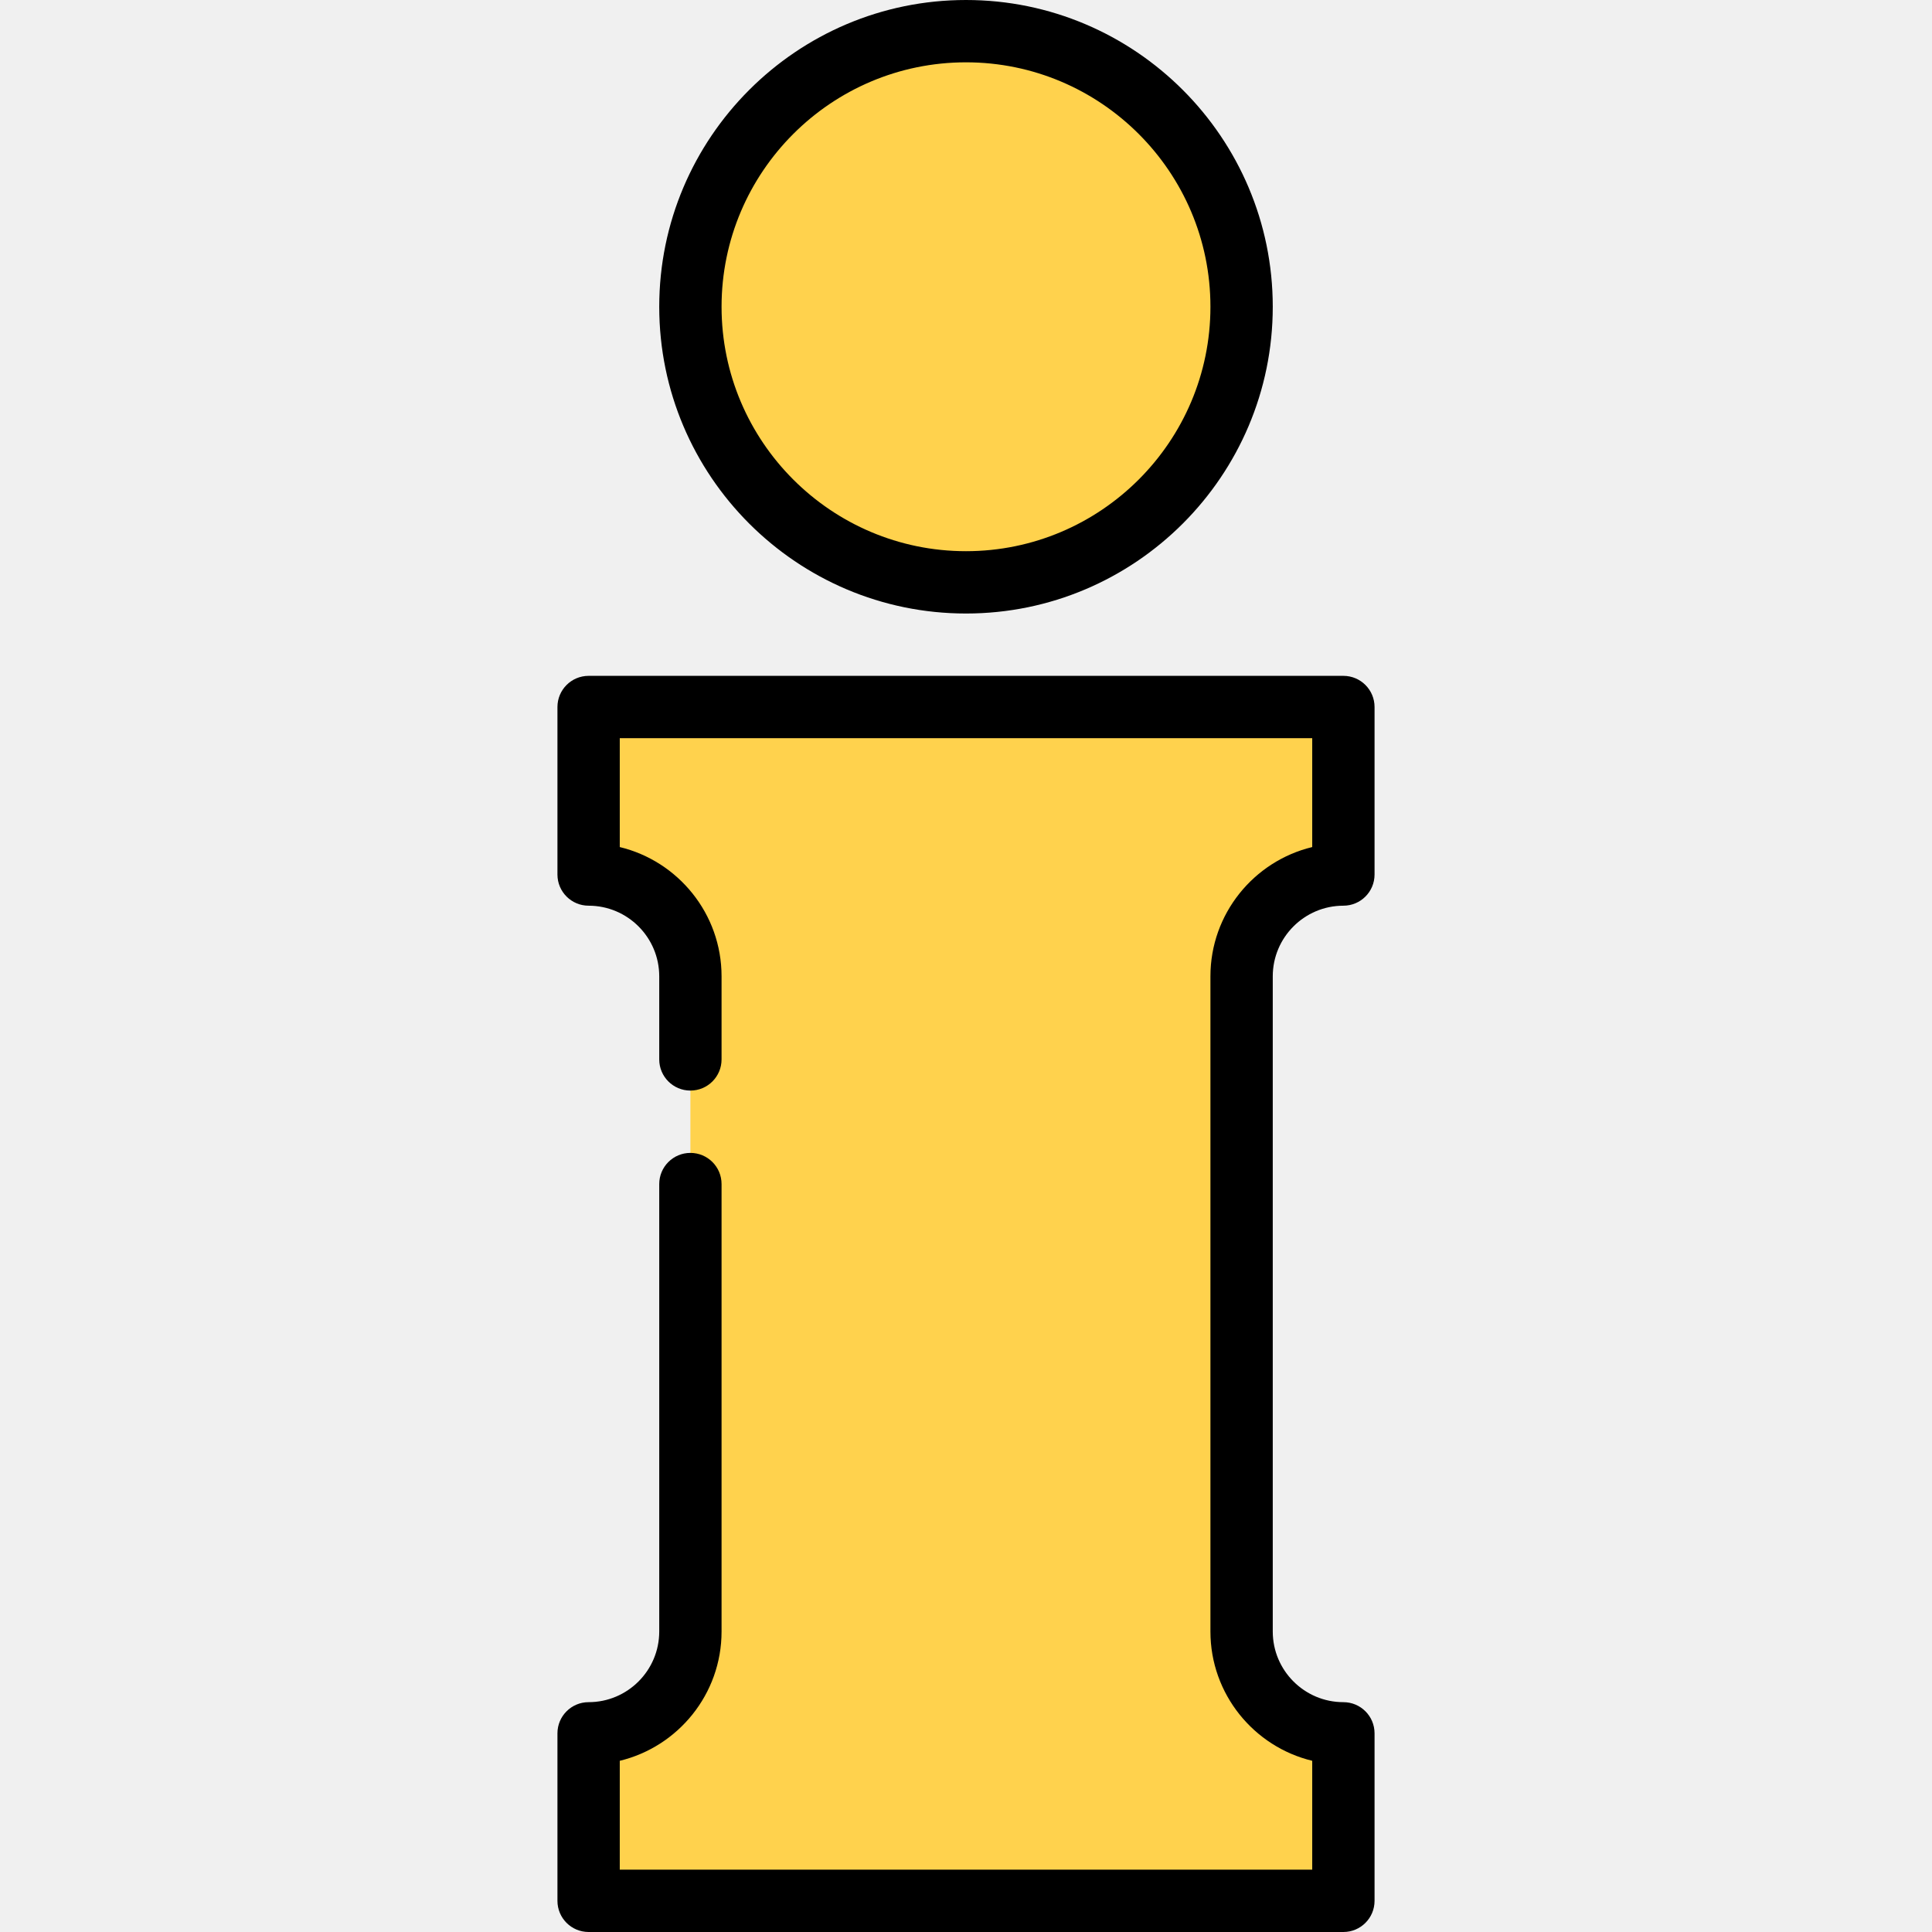
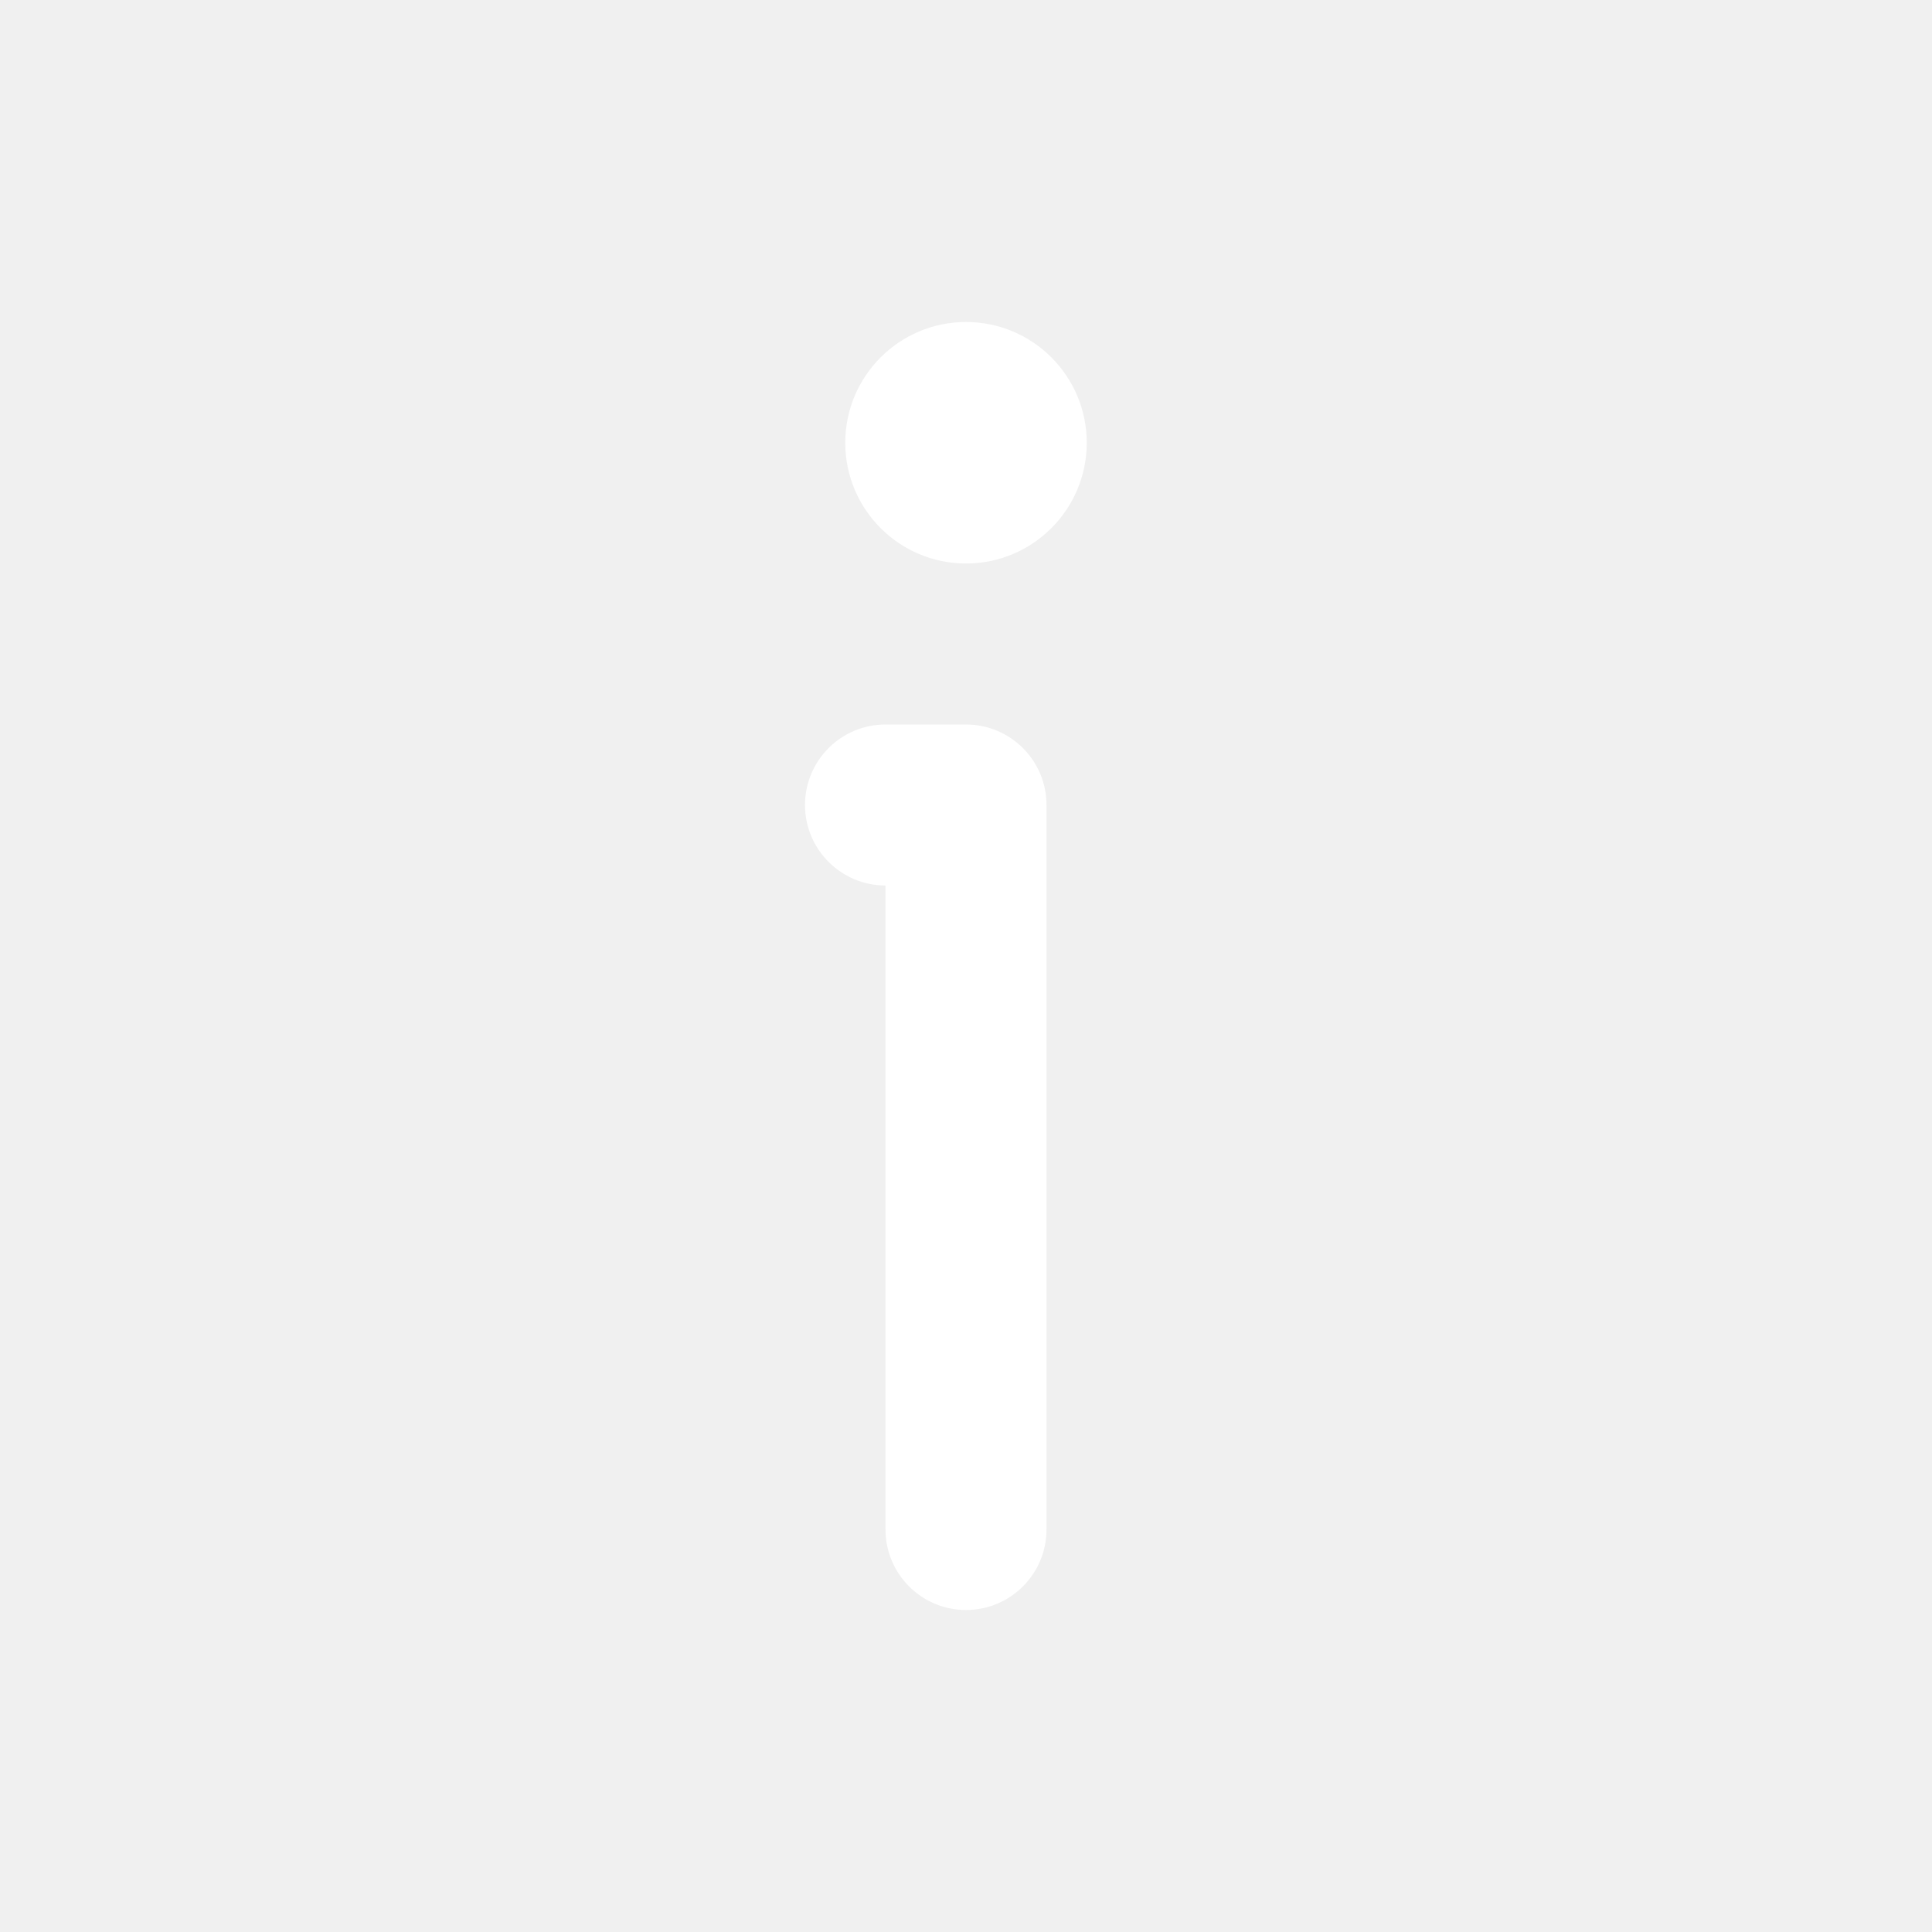
- <svg xmlns="http://www.w3.org/2000/svg" height="800px" width="800px" version="1.1" id="Layer_1" viewBox="0 0 512 512" xml:space="preserve">
-   <g>
-     <circle style="fill:#FFD24D;" cx="256" cy="81.293" r="73.034" />
-     <path style="fill:#FFD24D;" d="M356.012,231.76v-44.394H155.988v44.394c14.899,0,26.975,12.077,26.975,26.974v173.638   c0,14.898-12.078,26.975-26.975,26.975v44.394h200.025v-44.393c-14.899,0-26.975-12.078-26.975-26.975v-173.64   C329.037,243.836,341.114,231.76,356.012,231.76z" />
+ <svg xmlns="http://www.w3.org/2000/svg" width="800px" height="800px" viewBox="0 0 24 24" fill="none">
+   <g id="SVGRepo_bgCarrier" stroke-width="0" />
+   <g id="SVGRepo_tracerCarrier" stroke-linecap="round" stroke-linejoin="round" />
+   <g id="SVGRepo_iconCarrier">
+     <path fill-rule="evenodd" clip-rule="evenodd" d="M12 7C12.828 7 13.5 6.328 13.5 5.5C13.5 4.672 12.828 4 12 4C11.172 4 10.5 4.672 10.5 5.5C10.5 6.328 11.172 7 12 7ZM11 9C10.448 9 10 9.448 10 10C10 10.552 10.448 11 11 11V19C11 19.552 11.448 20 12 20C12.552 20 13 19.552 13 19V10C13 9.448 12.552 9 12 9H11Z" fill="#ffffff" />
  </g>
-   <path d="M256,162.588c44.826,0,81.295-36.469,81.295-81.295S300.826,0,256,0s-81.295,36.468-81.295,81.293  S211.174,162.588,256,162.588z M256,16.516c35.719,0,64.778,29.06,64.778,64.777c0,35.719-29.06,64.778-64.778,64.778  s-64.778-29.06-64.778-64.778C191.222,45.576,220.281,16.516,256,16.516z" />
-   <path d="M356.013,240.018c4.561,0,8.258-3.696,8.258-8.258v-44.394c0-4.562-3.697-8.258-8.258-8.258H155.987  c-4.561,0-8.258,3.696-8.258,8.258v44.394c0,4.562,3.697,8.258,8.258,8.258c10.321,0,18.718,8.396,18.718,18.716v22.022  c0,4.562,3.697,8.258,8.258,8.258c4.561,0,8.258-3.696,8.258-8.258v-22.022c0-16.584-11.519-30.53-26.976-34.254v-28.856h183.508  v28.856c-15.457,3.726-26.976,17.671-26.976,34.254v173.638c0,16.585,11.519,30.531,26.976,34.257v28.855H164.245V466.63  c15.457-3.727,26.976-17.672,26.976-34.257V313.788c0-4.562-3.697-8.258-8.258-8.258c-4.561,0-8.258,3.696-8.258,8.258v118.585  c0,10.321-8.397,18.718-18.718,18.718c-4.561,0-8.258,3.696-8.258,8.258v44.393c0,4.562,3.697,8.258,8.258,8.258h200.025  c4.561,0,8.258-3.696,8.258-8.258V459.35c0-4.562-3.697-8.258-8.258-8.258c-10.321,0-18.718-8.397-18.718-18.718v-173.64  C337.295,248.414,345.691,240.018,356.013,240.018z" />
</svg>
